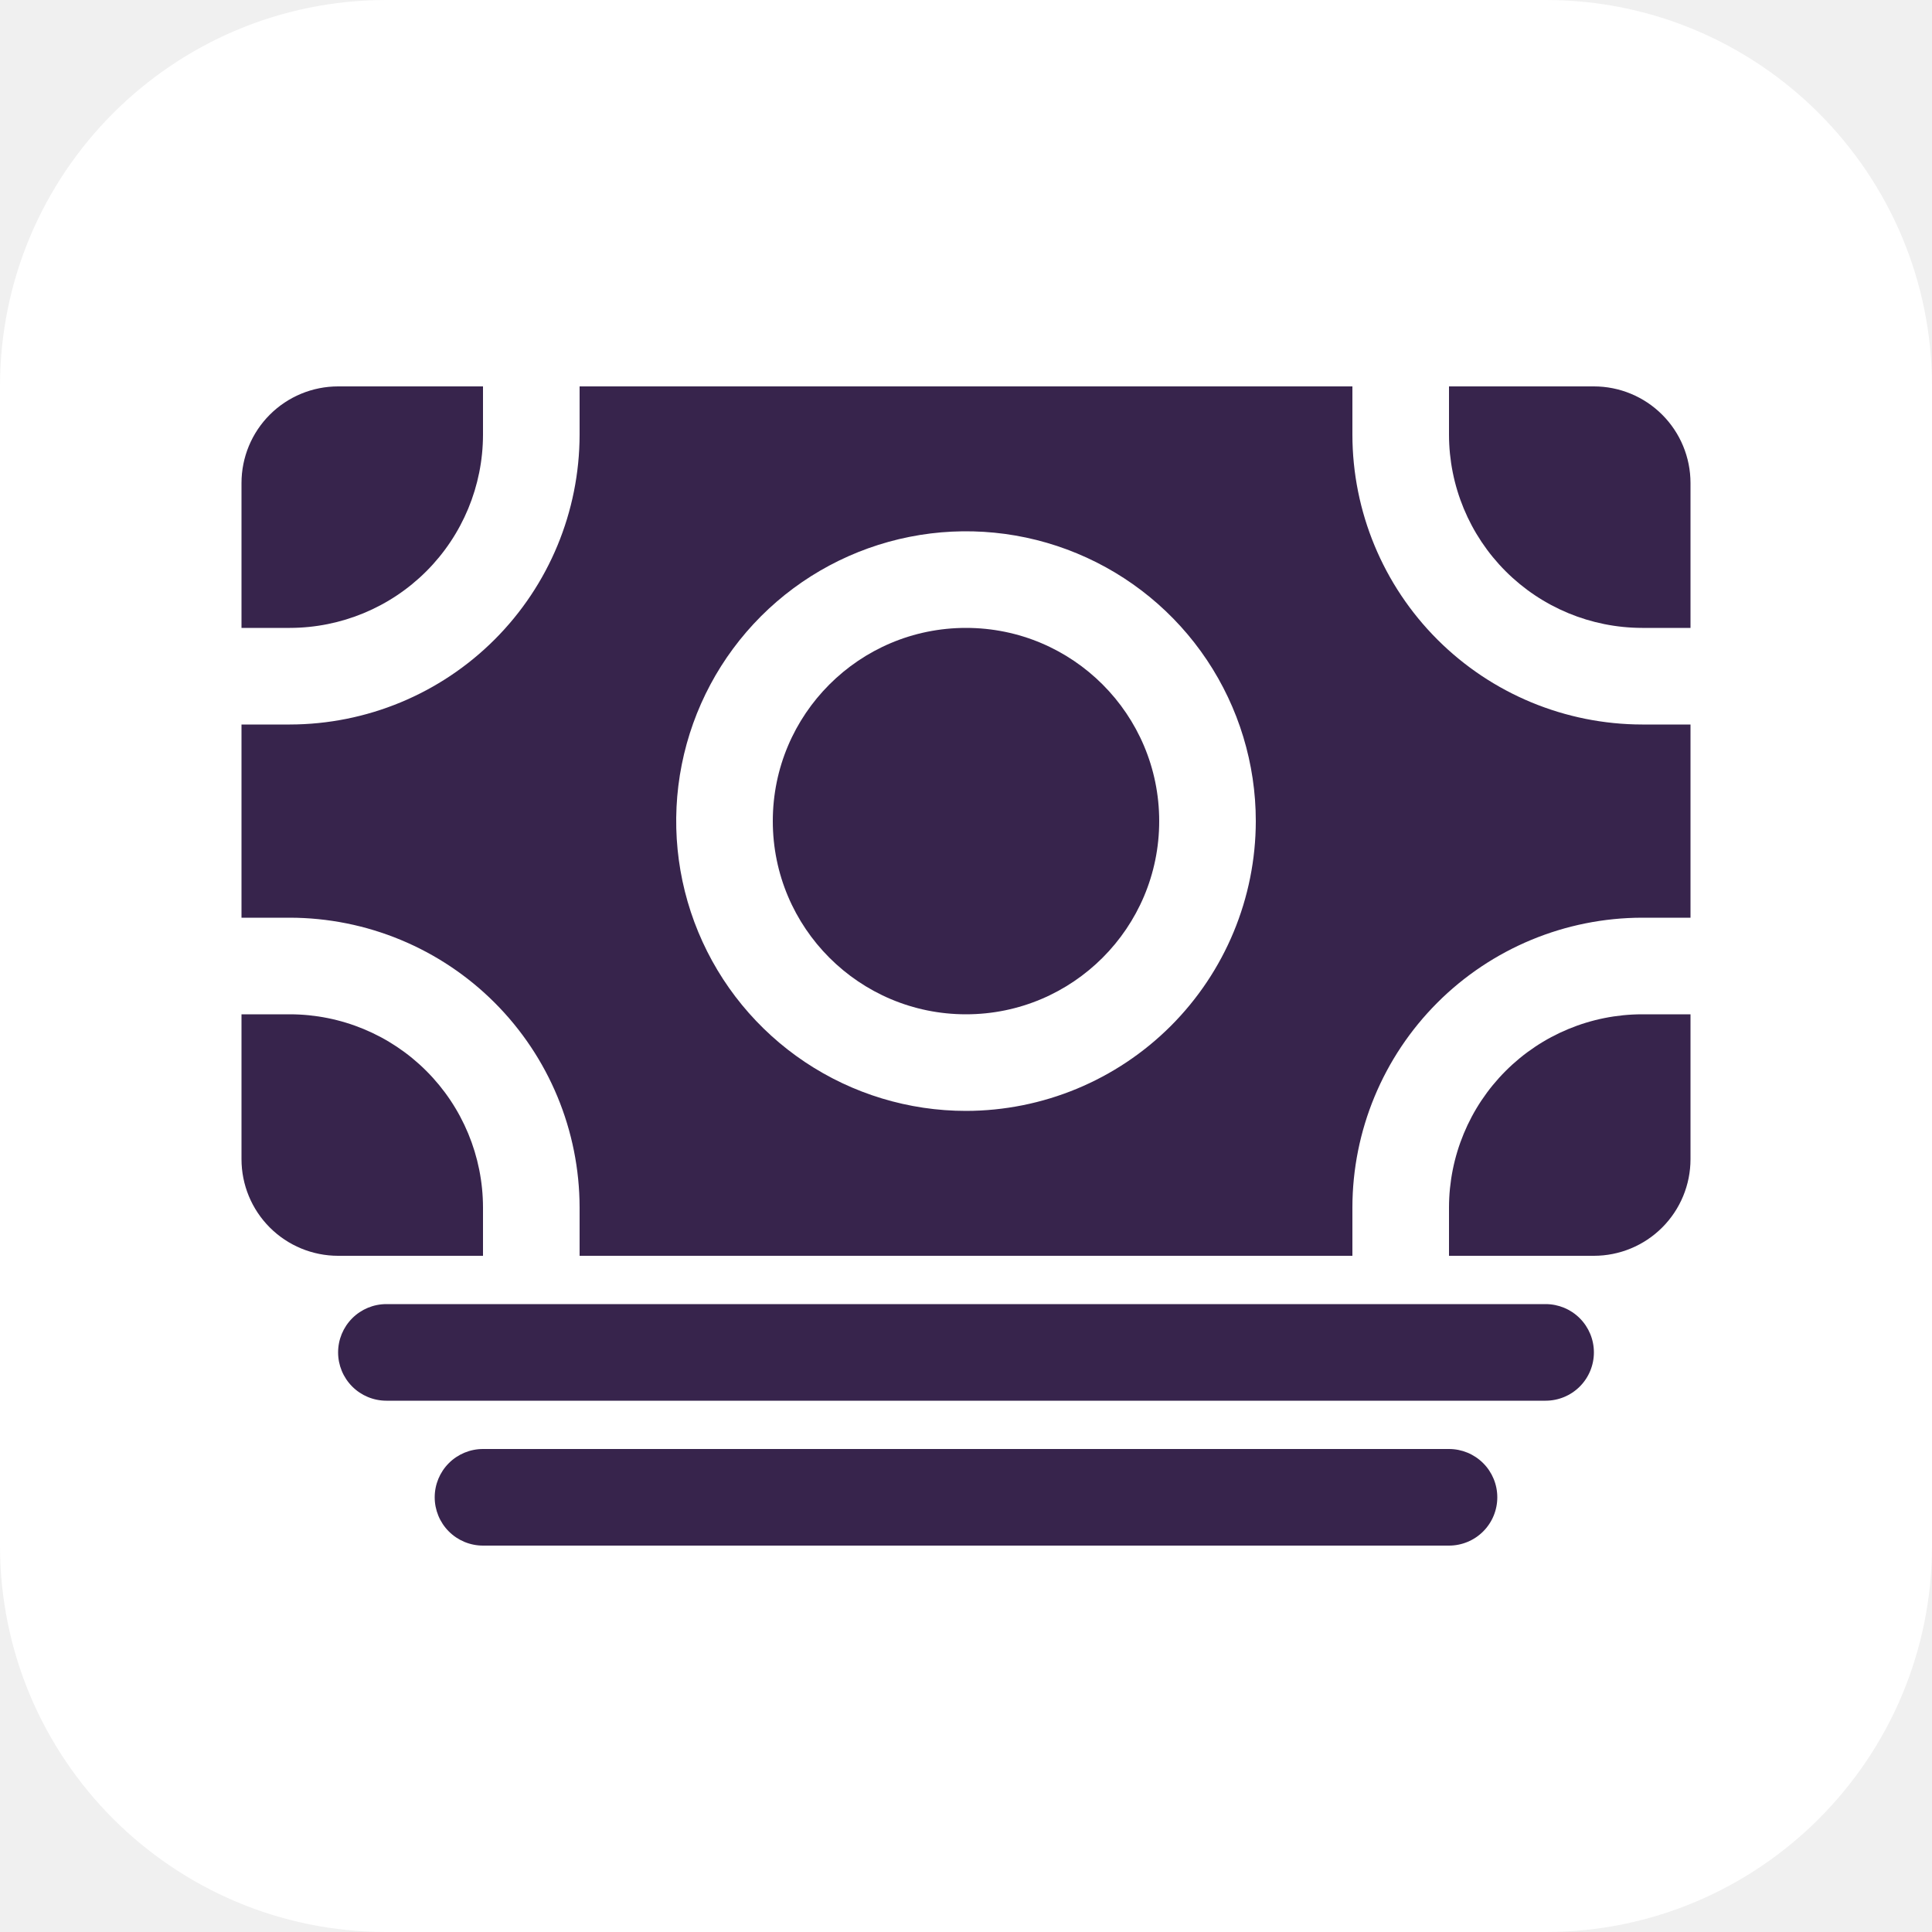
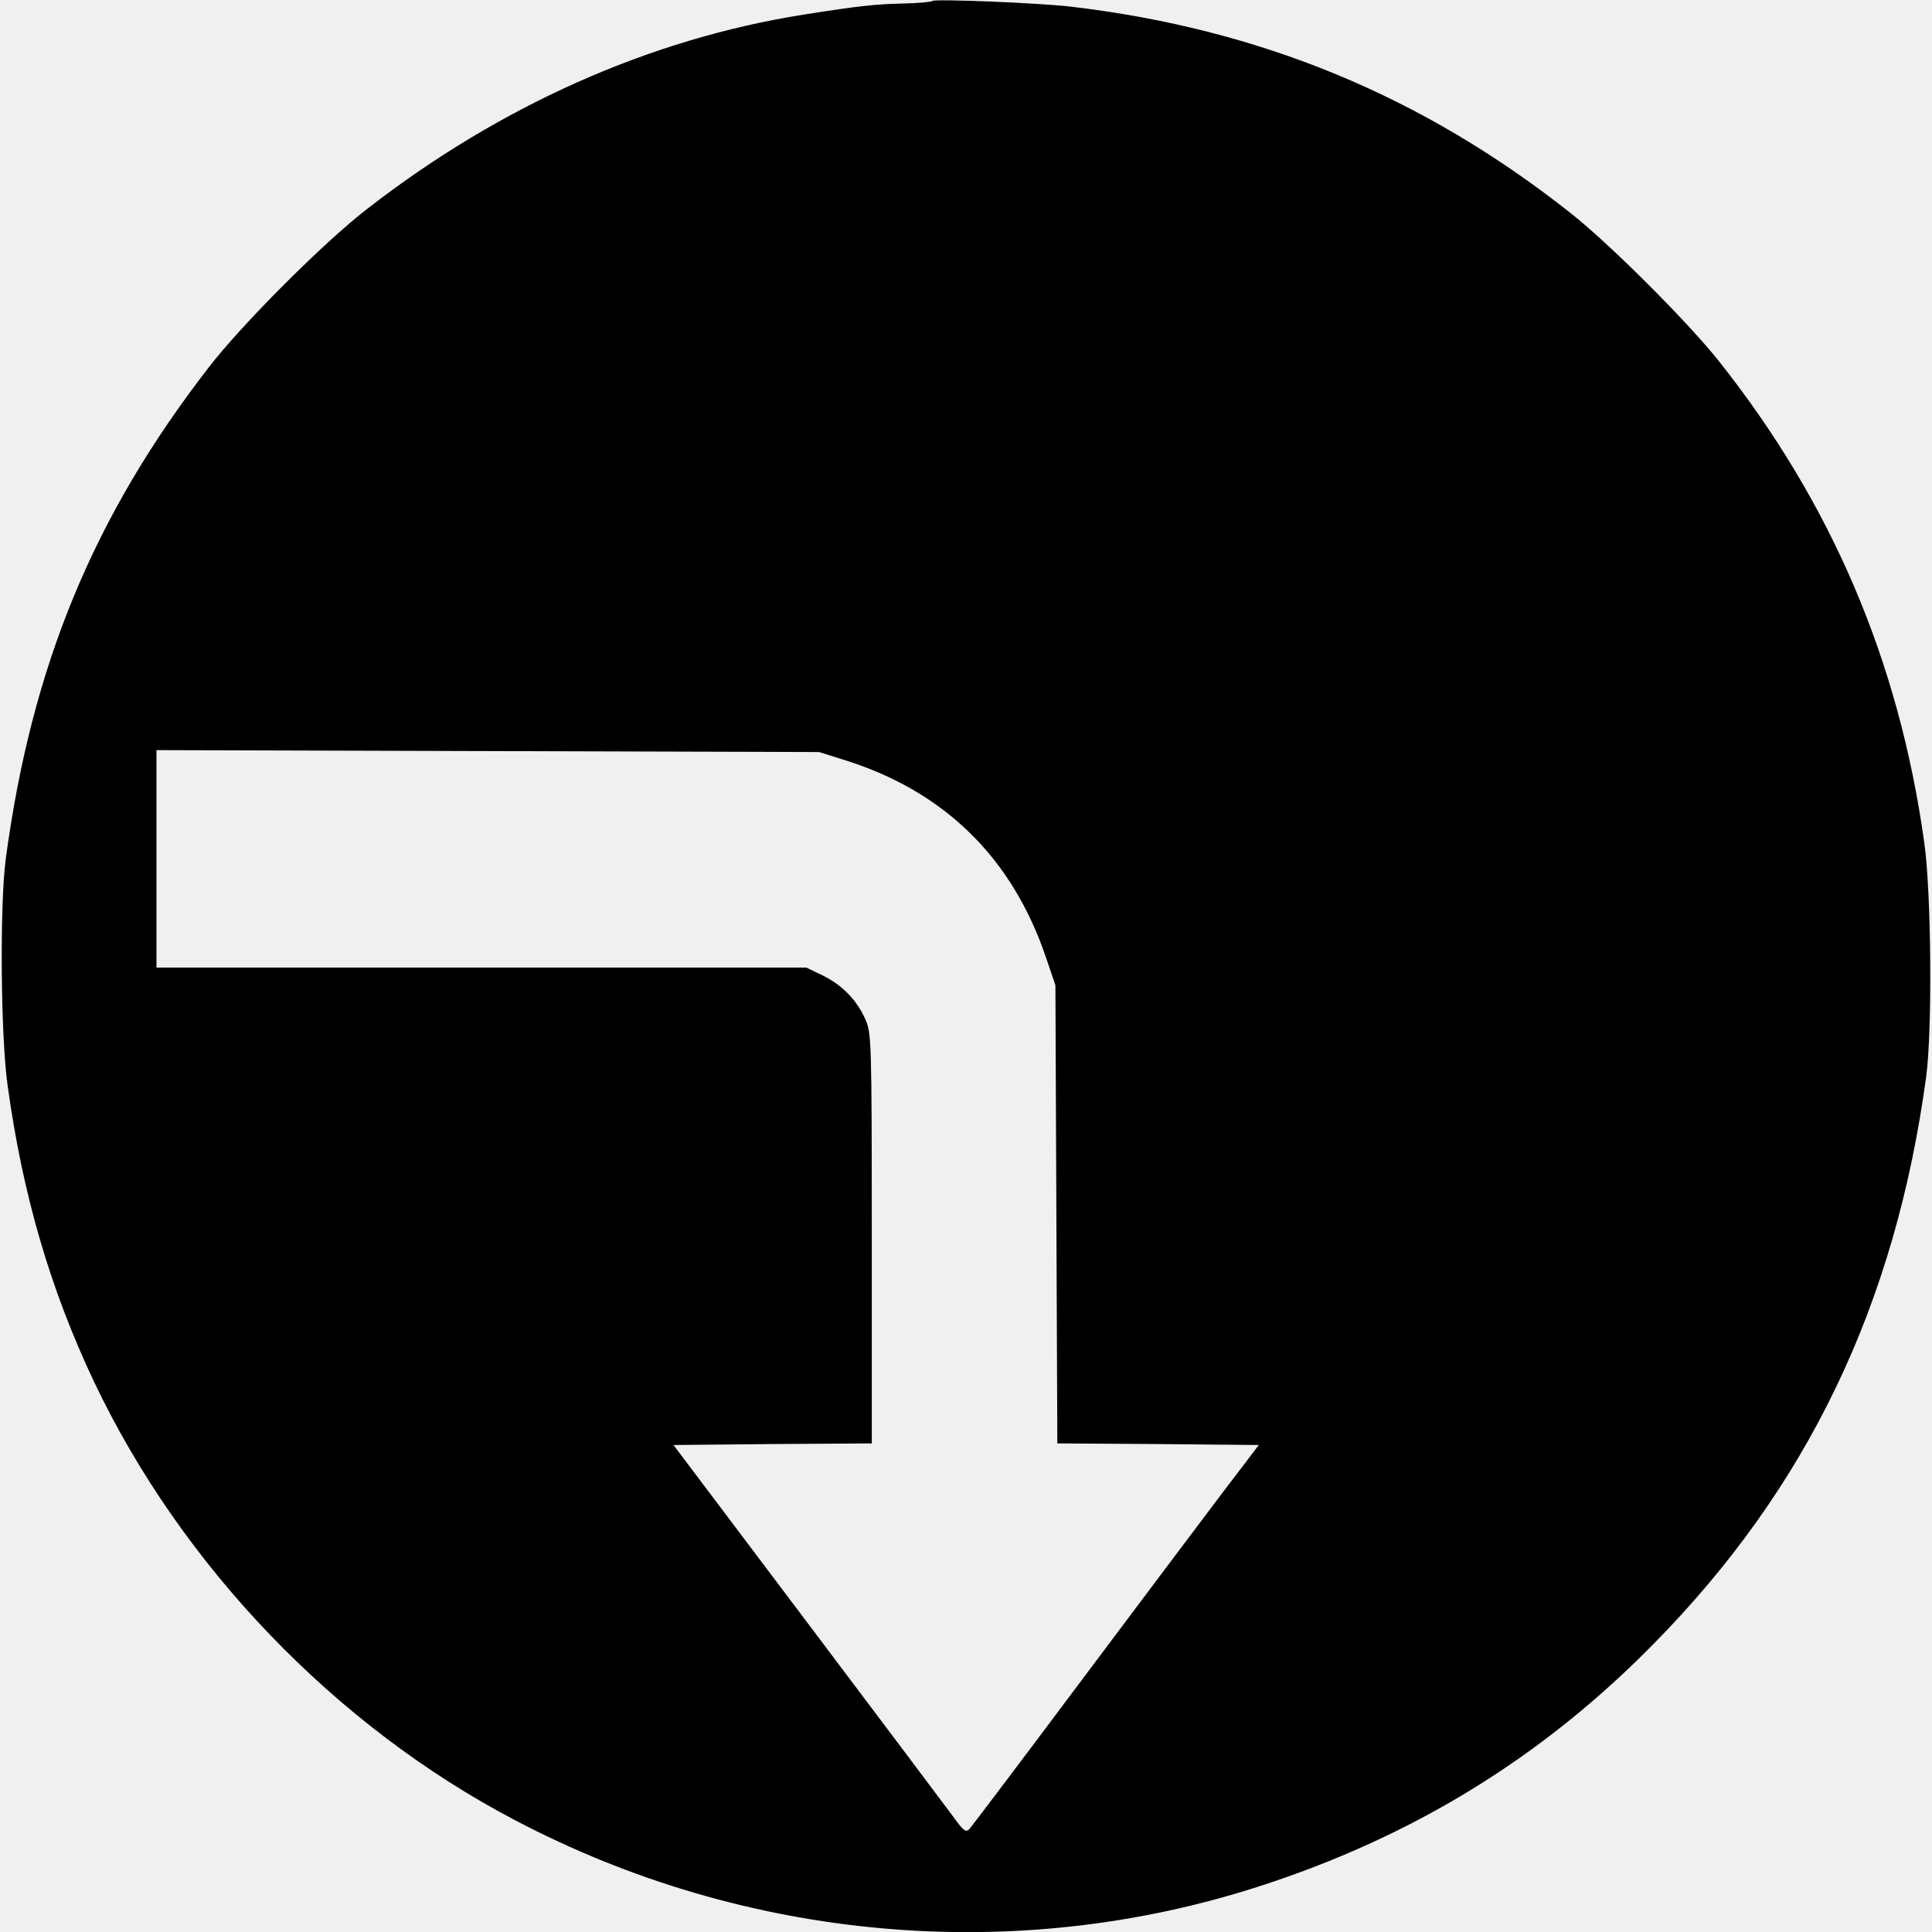
- <svg xmlns="http://www.w3.org/2000/svg" width="100" height="100" viewBox="0 0 100 100" fill="none">
-   <rect width="100" height="100" rx="20" fill="white" />
-   <path d="M80 72.5H20C19.337 72.5 18.701 72.237 18.232 71.768C17.763 71.299 17.5 70.663 17.5 70C17.5 69.337 17.763 68.701 18.232 68.232C18.701 67.763 19.337 67.5 20 67.5H80C80.663 67.5 81.299 67.763 81.768 68.232C82.237 68.701 82.5 69.337 82.5 70C82.5 70.663 82.237 71.299 81.768 71.768C81.299 72.237 80.663 72.5 80 72.5ZM75 80H25C24.337 80 23.701 79.737 23.232 79.268C22.763 78.799 22.5 78.163 22.5 77.5C22.5 76.837 22.763 76.201 23.232 75.732C23.701 75.263 24.337 75 25 75H75C75.663 75 76.299 75.263 76.768 75.732C77.237 76.201 77.5 76.837 77.5 77.5C77.5 78.163 77.237 78.799 76.768 79.268C76.299 79.737 75.663 80 75 80ZM15 52.5H12.5V60C12.5 61.326 13.027 62.598 13.964 63.535C14.902 64.473 16.174 65 17.5 65H25V62.5C24.997 59.849 23.943 57.307 22.068 55.432C20.193 53.557 17.651 52.503 15 52.5V52.5Z" fill="#37244C" />
-   <path d="M85 47.5H87.5V37.5H85C81.023 37.495 77.21 35.914 74.398 33.102C71.586 30.29 70.004 26.477 70 22.5V20H30V22.5C29.995 26.477 28.414 30.29 25.602 33.102C22.79 35.914 18.977 37.495 15 37.5H12.5V47.5H15C18.977 47.505 22.79 49.086 25.602 51.898C28.414 54.711 29.995 58.523 30 62.5V65H70V62.5C70.004 58.523 71.586 54.711 74.398 51.898C77.21 49.086 81.023 47.505 85 47.5V47.5ZM50 57.5C47.033 57.5 44.133 56.62 41.666 54.972C39.2 53.324 37.277 50.981 36.142 48.24C35.007 45.499 34.709 42.483 35.288 39.574C35.867 36.664 37.296 33.991 39.393 31.893C41.491 29.796 44.164 28.367 47.074 27.788C49.983 27.209 52.999 27.506 55.74 28.642C58.481 29.777 60.824 31.7 62.472 34.166C64.12 36.633 65 39.533 65 42.5C64.996 46.477 63.414 50.289 60.602 53.102C57.789 55.914 53.977 57.495 50 57.5V57.5Z" fill="#37244C" />
-   <path d="M50 52.5C55.523 52.5 60 48.023 60 42.5C60 36.977 55.523 32.5 50 32.5C44.477 32.5 40 36.977 40 42.5C40 48.023 44.477 52.5 50 52.5Z" fill="#37244C" />
-   <path d="M75 62.5V65H82.5C83.826 65 85.098 64.473 86.035 63.535C86.973 62.598 87.5 61.326 87.5 60V52.5H85C82.349 52.503 79.807 53.557 77.932 55.432C76.057 57.307 75.003 59.849 75 62.5ZM85 32.5H87.5V25C87.5 23.674 86.973 22.402 86.035 21.465C85.098 20.527 83.826 20 82.5 20H75V22.5C75.003 25.151 76.057 27.693 77.932 29.568C79.807 31.443 82.349 32.497 85 32.5V32.5ZM25 22.5V20H17.5C16.174 20 14.902 20.527 13.964 21.465C13.027 22.402 12.5 23.674 12.5 25V32.5H15C17.651 32.497 20.193 31.443 22.068 29.568C23.943 27.693 24.997 25.151 25 22.5V22.5Z" fill="#37244C" />
+ <svg xmlns="http://www.w3.org/2000/svg" version="1.0" width="605pt" height="605pt" viewBox="0 0 605 605" preserveAspectRatio="xMidYMid meet">
+   <g transform="translate(0,605) scale(0.1,-0.1)" fill="#000000" stroke="none">
+     <path d="M2920 6047 c-3 -3 -44 -7 -91 -8 -88 -2 -136 -7 -314 -35 -479 -76 -948 -284 -1365 -608 -135 -104 -392 -361 -496 -496 -361 -466 -555 -935 -636 -1540 -19 -144 -16 -556 6 -710 47 -342 134 -639 271 -928 274 -576 755 -1077 1318 -1372 721 -379 1564 -454 2327 -208 482 155 887 403 1237 759 483 490 758 1062 855 1779 19 144 16 574 -6 730 -79 569 -290 1064 -644 1510 -98 123 -341 366 -464 463 -463 366 -971 576 -1563 646 -100 12 -428 25 -435 18z m-282 -2375 c317 -97 532 -307 638 -622 l29 -85 3 -717 3 -718 315 -2 316 -3 -118 -155 c-64 -85 -266 -353 -447 -595 -181 -242 -335 -446 -342 -453 -10 -11 -19 -4 -47 35 -19 26 -225 300 -457 608 l-422 560 310 3 311 2 0 643 c0 624 -1 643 -21 687 -27 60 -74 107 -134 136 l-50 24 -1017 0 -1018 0 0 340 0 341 1038 -3 1037 -3 73 -23z" />
+   </g>
</svg>
